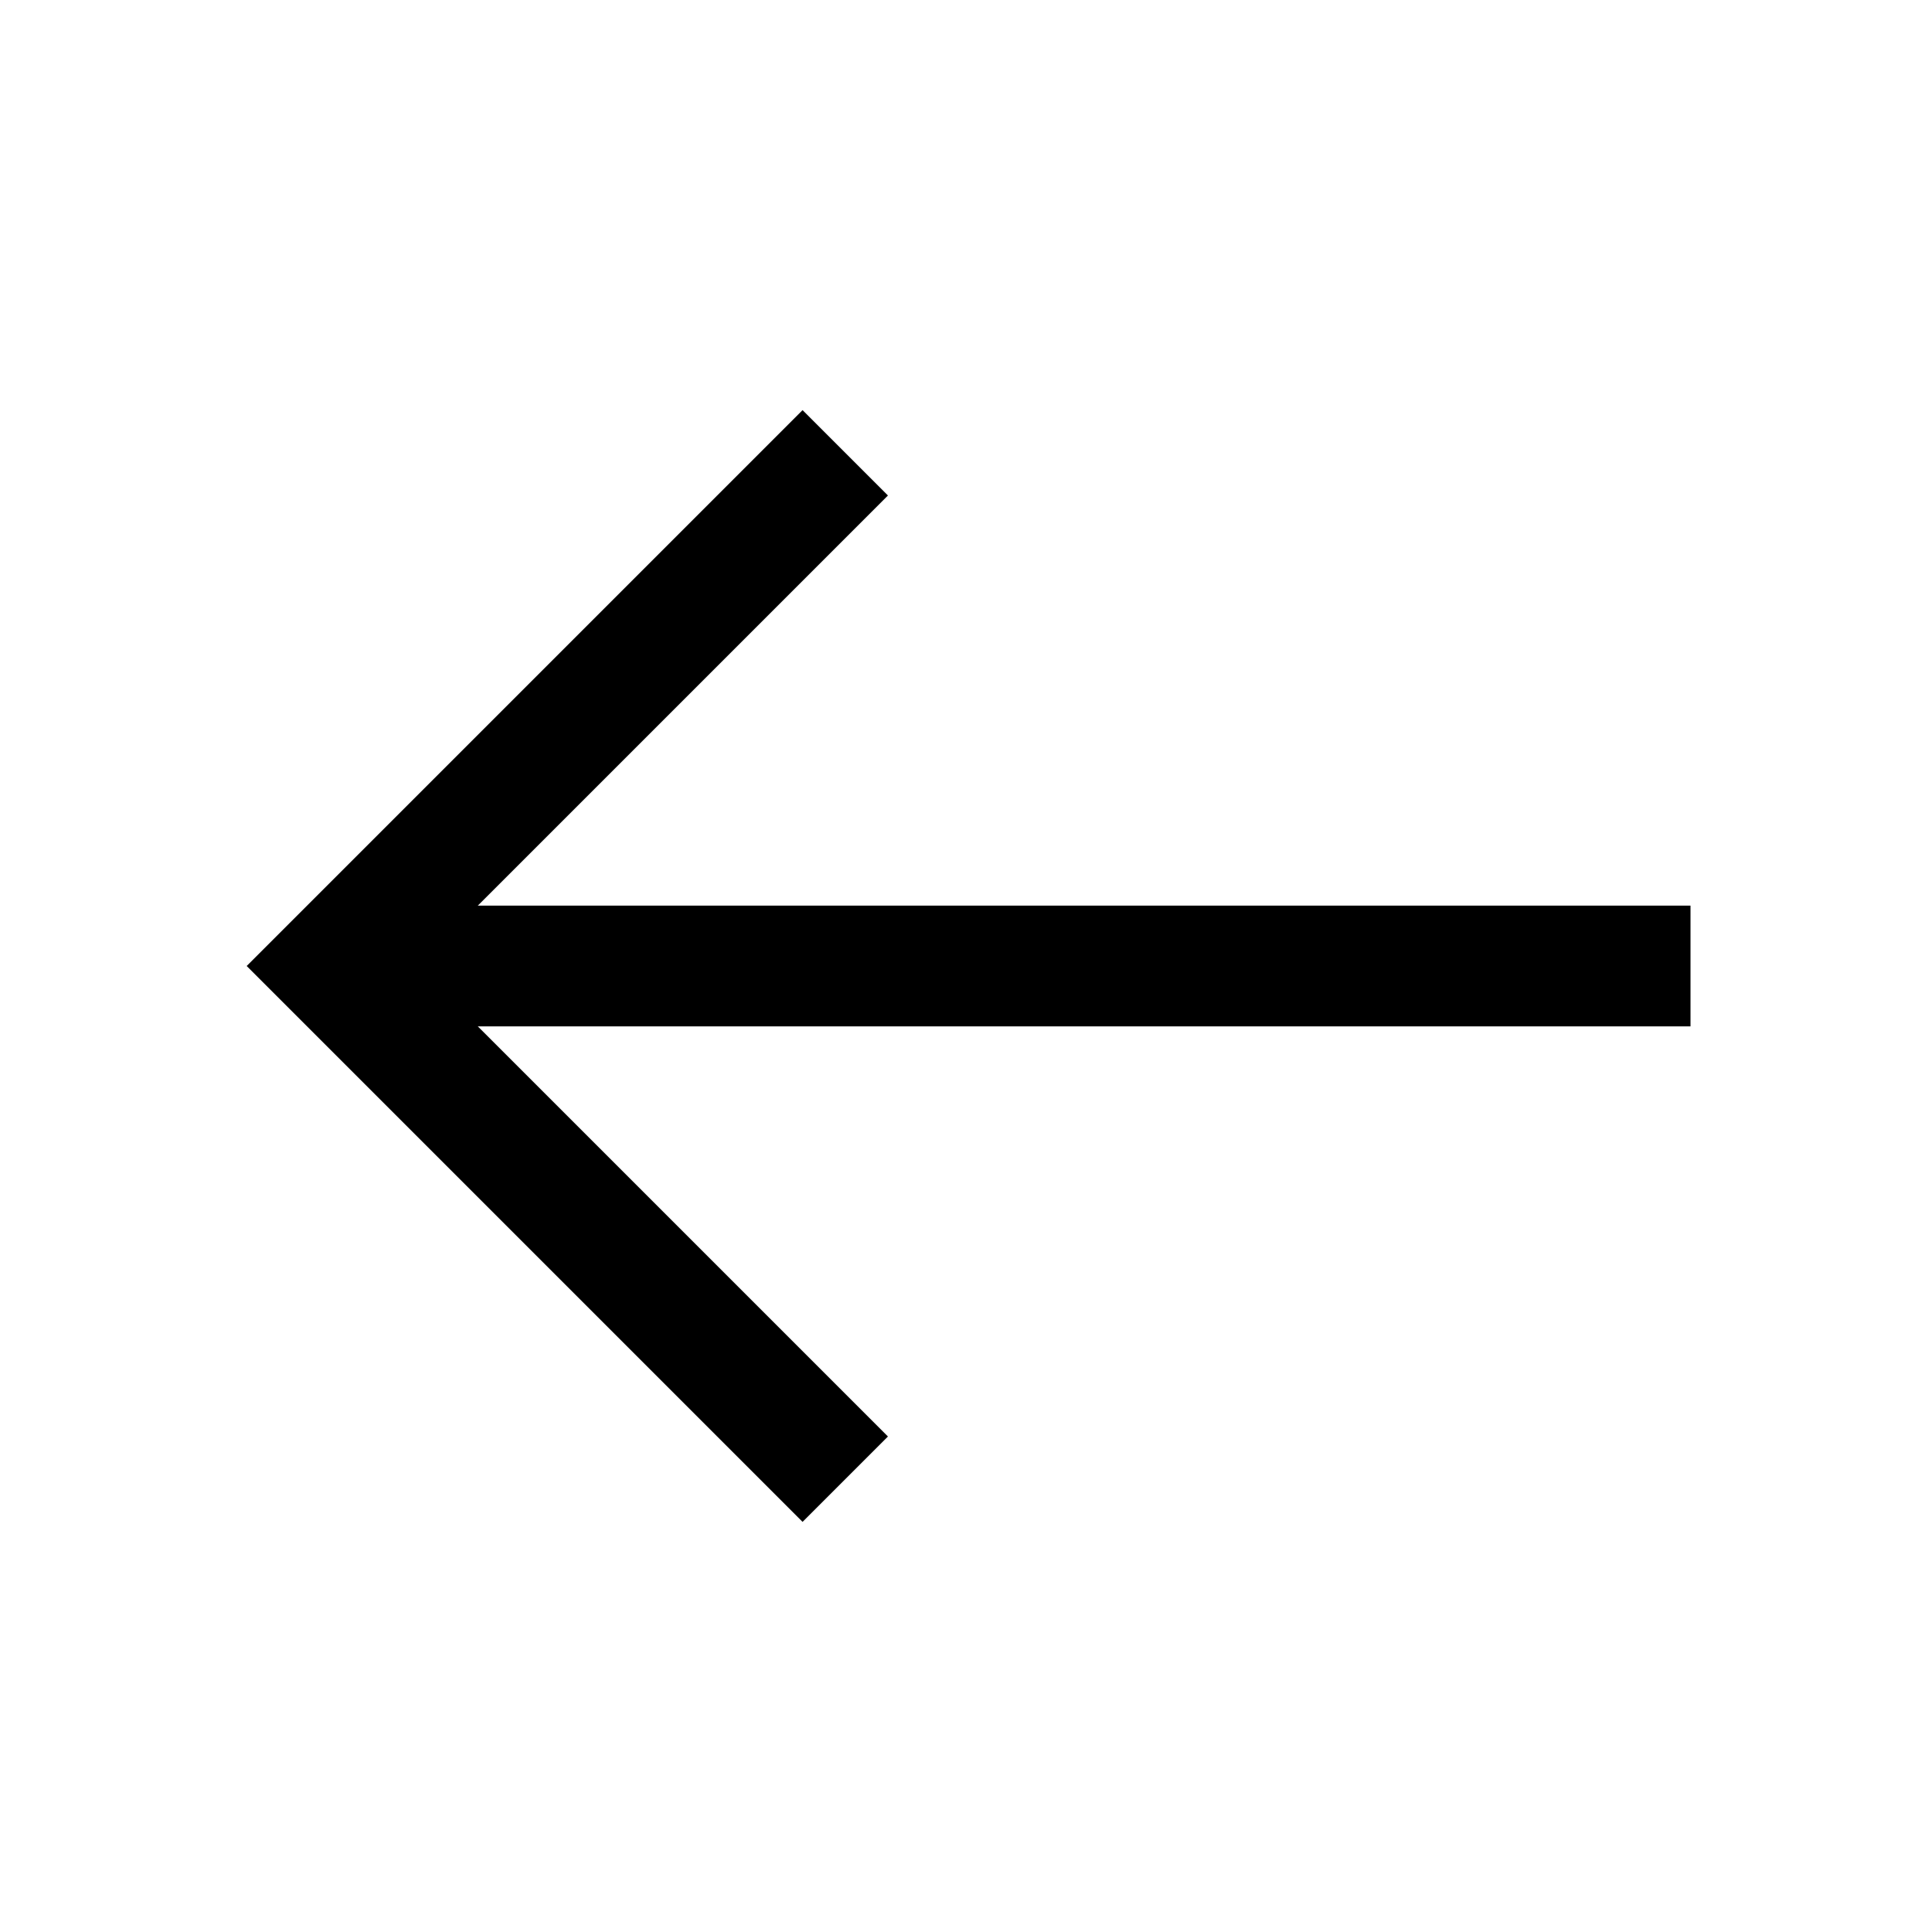
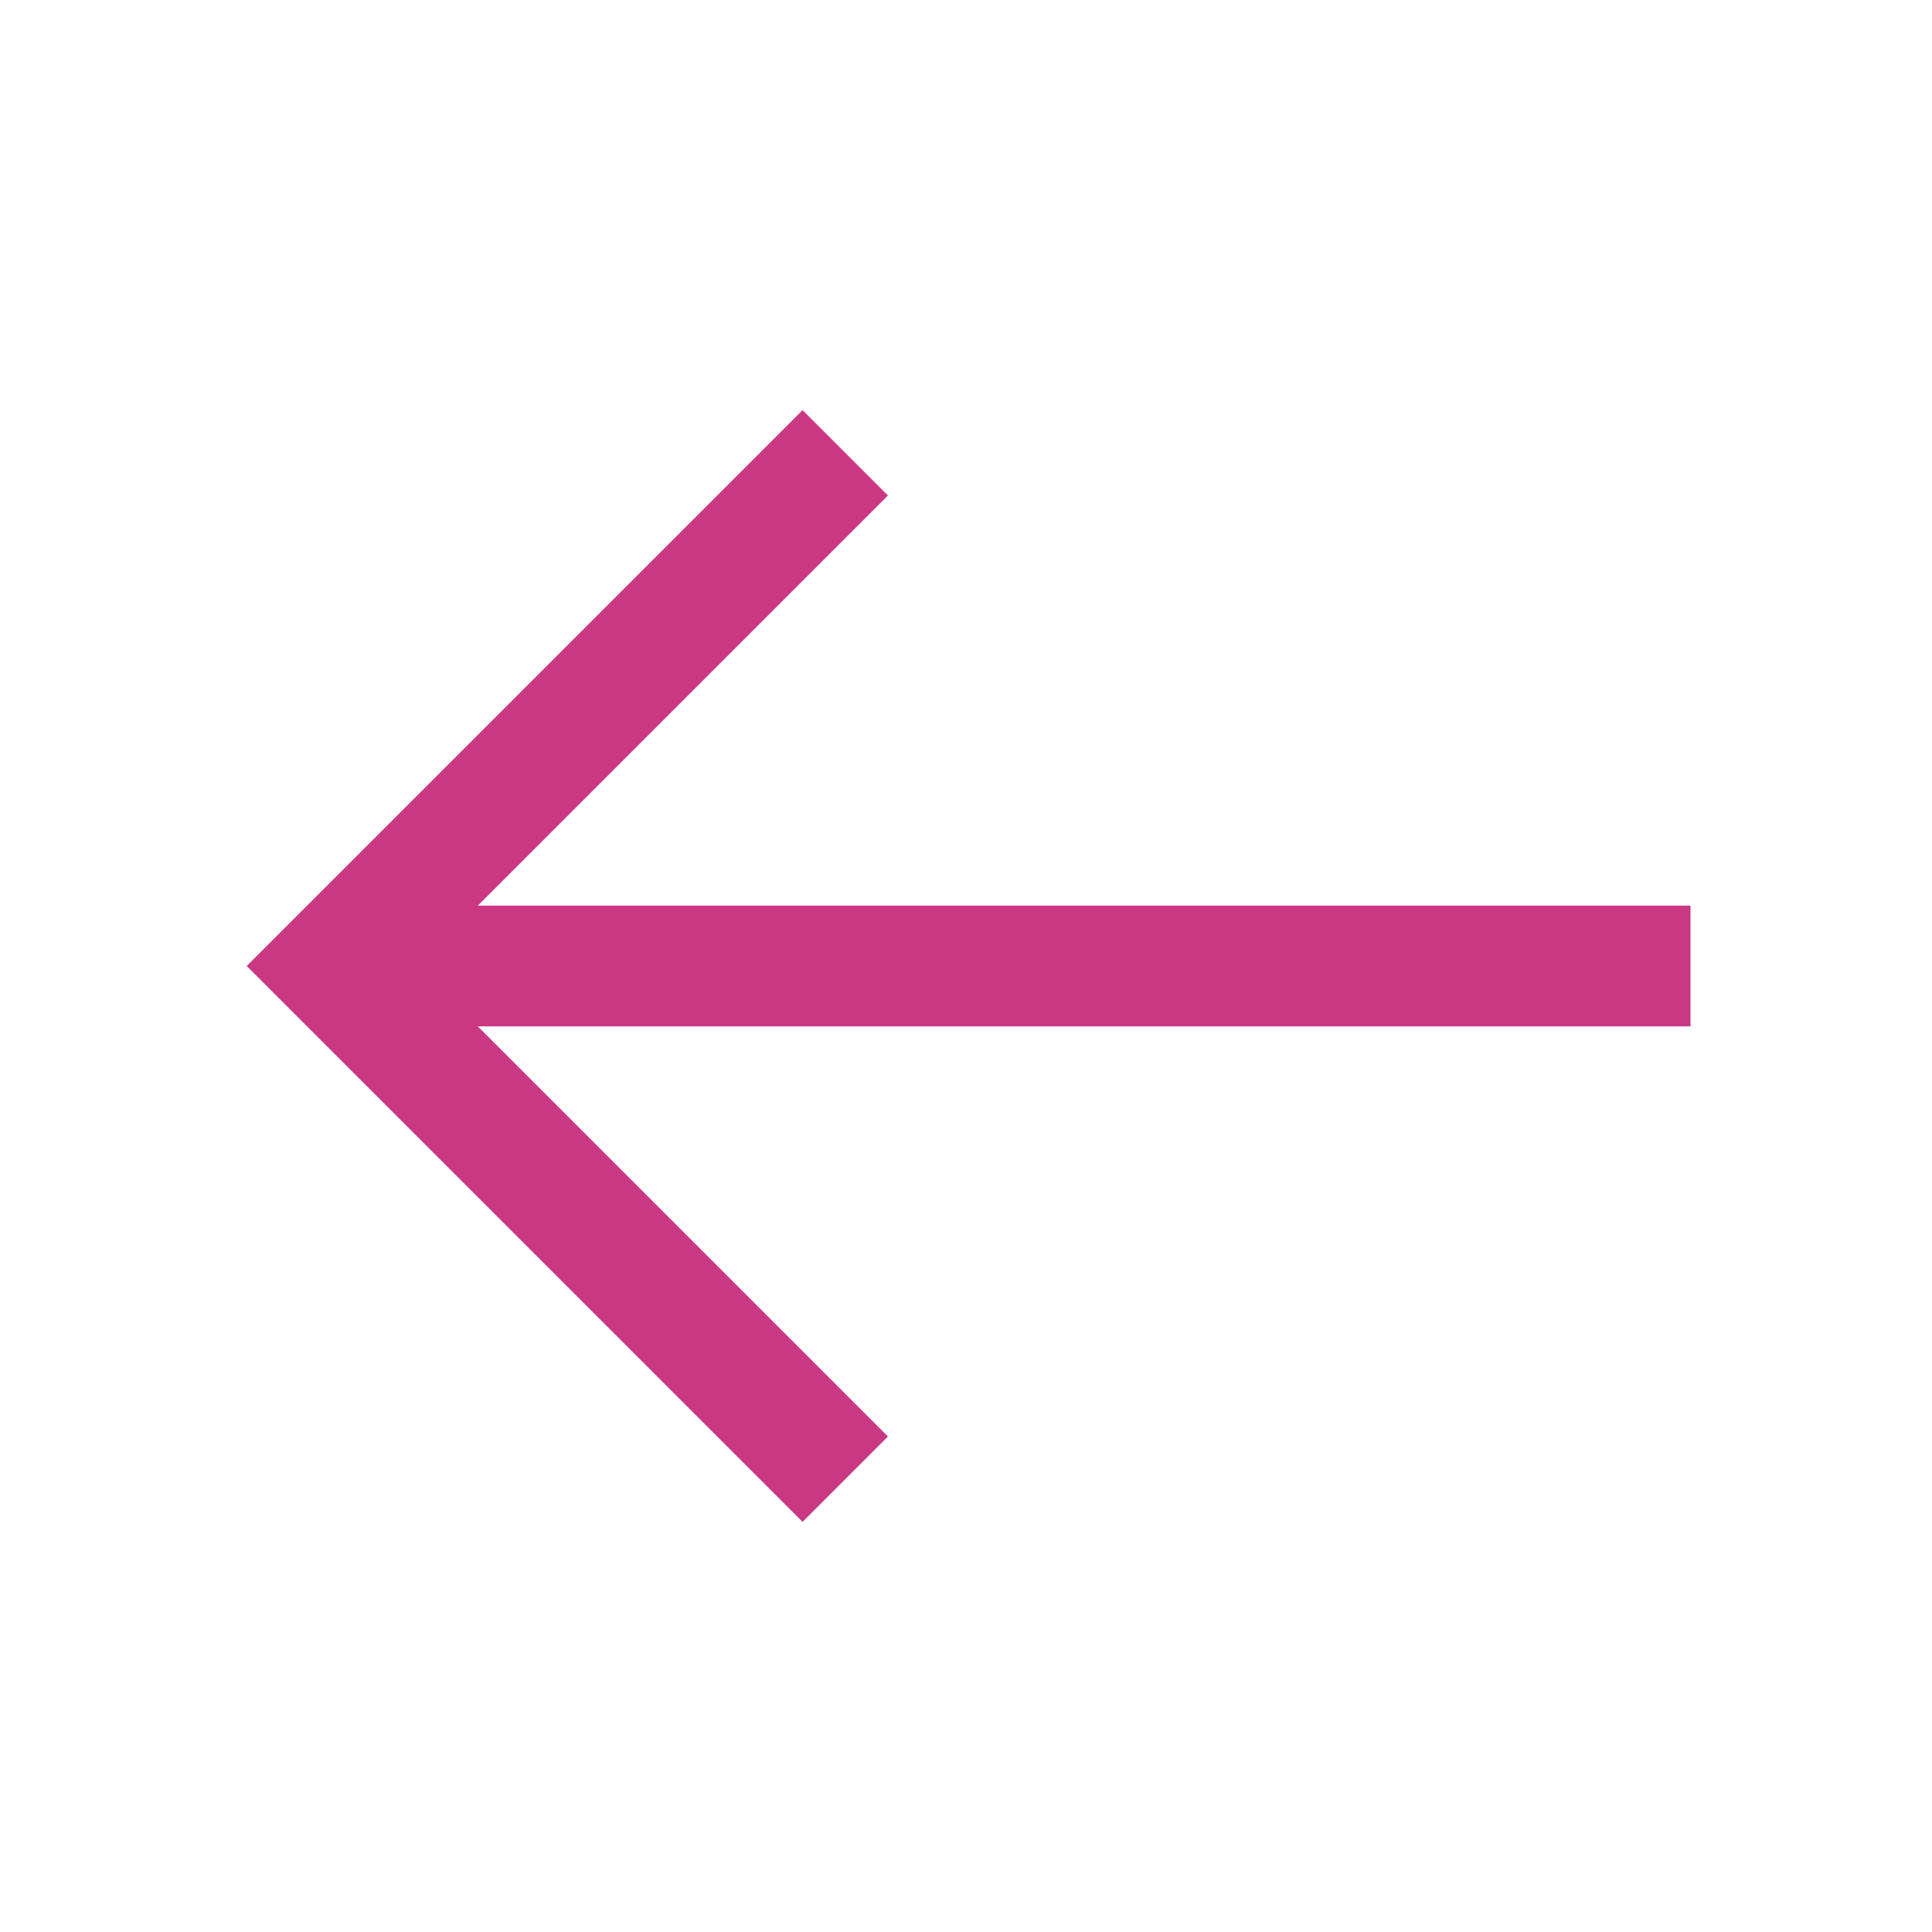
<svg xmlns="http://www.w3.org/2000/svg" version="1.1" id="Layer_1" viewBox="0 0 32 32" enable-background="new 0 0 32 32" xml:space="preserve">
-   <line fill="none" stroke="#000000" stroke-width="2" stroke-miterlimit="10" x1="6" y1="16" x2="28" y2="16" />
-   <polyline fill="none" stroke="#000000" stroke-width="2" stroke-miterlimit="10" points="14,24.5 5.5,16 14,7.5 " />
+   <line fill="none" stroke="#CA3884" stroke-width="2" stroke-miterlimit="10" x1="6" y1="16" x2="28" y2="16" />
+   <polyline fill="none" stroke="#CA3884" stroke-width="2" stroke-miterlimit="10" points="14,24.5 5.5,16 14,7.5 " />
</svg>
